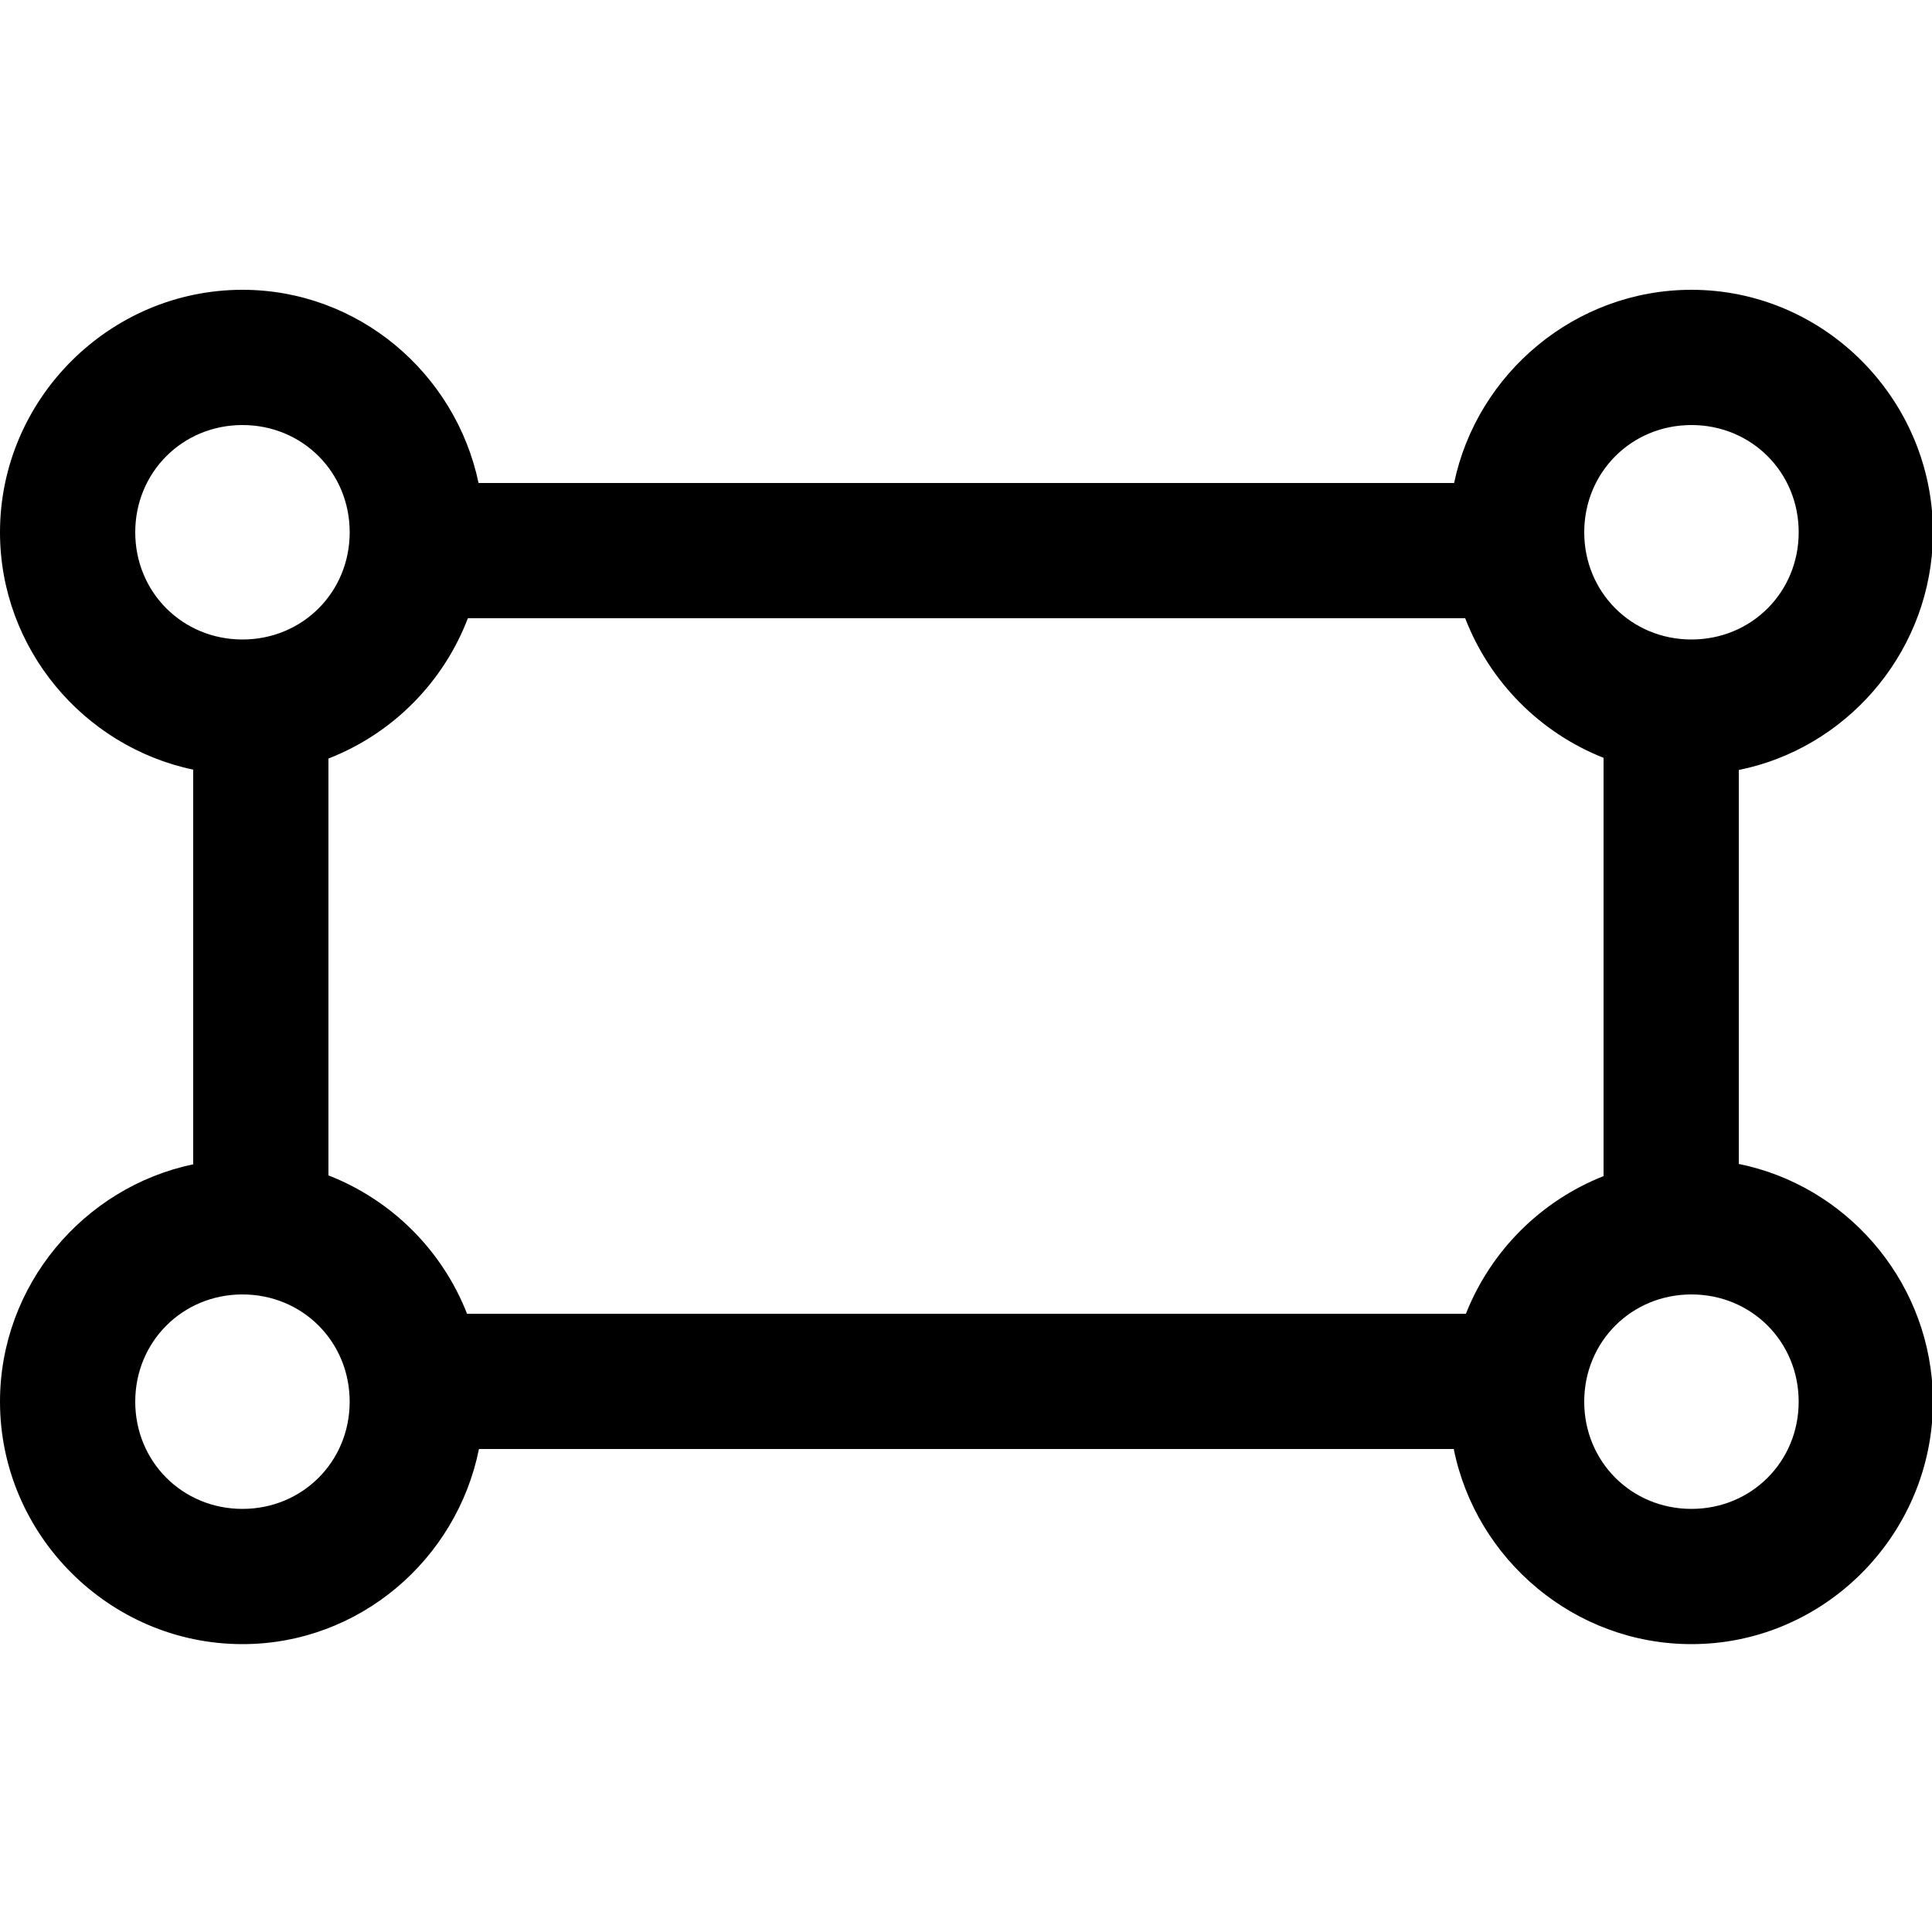
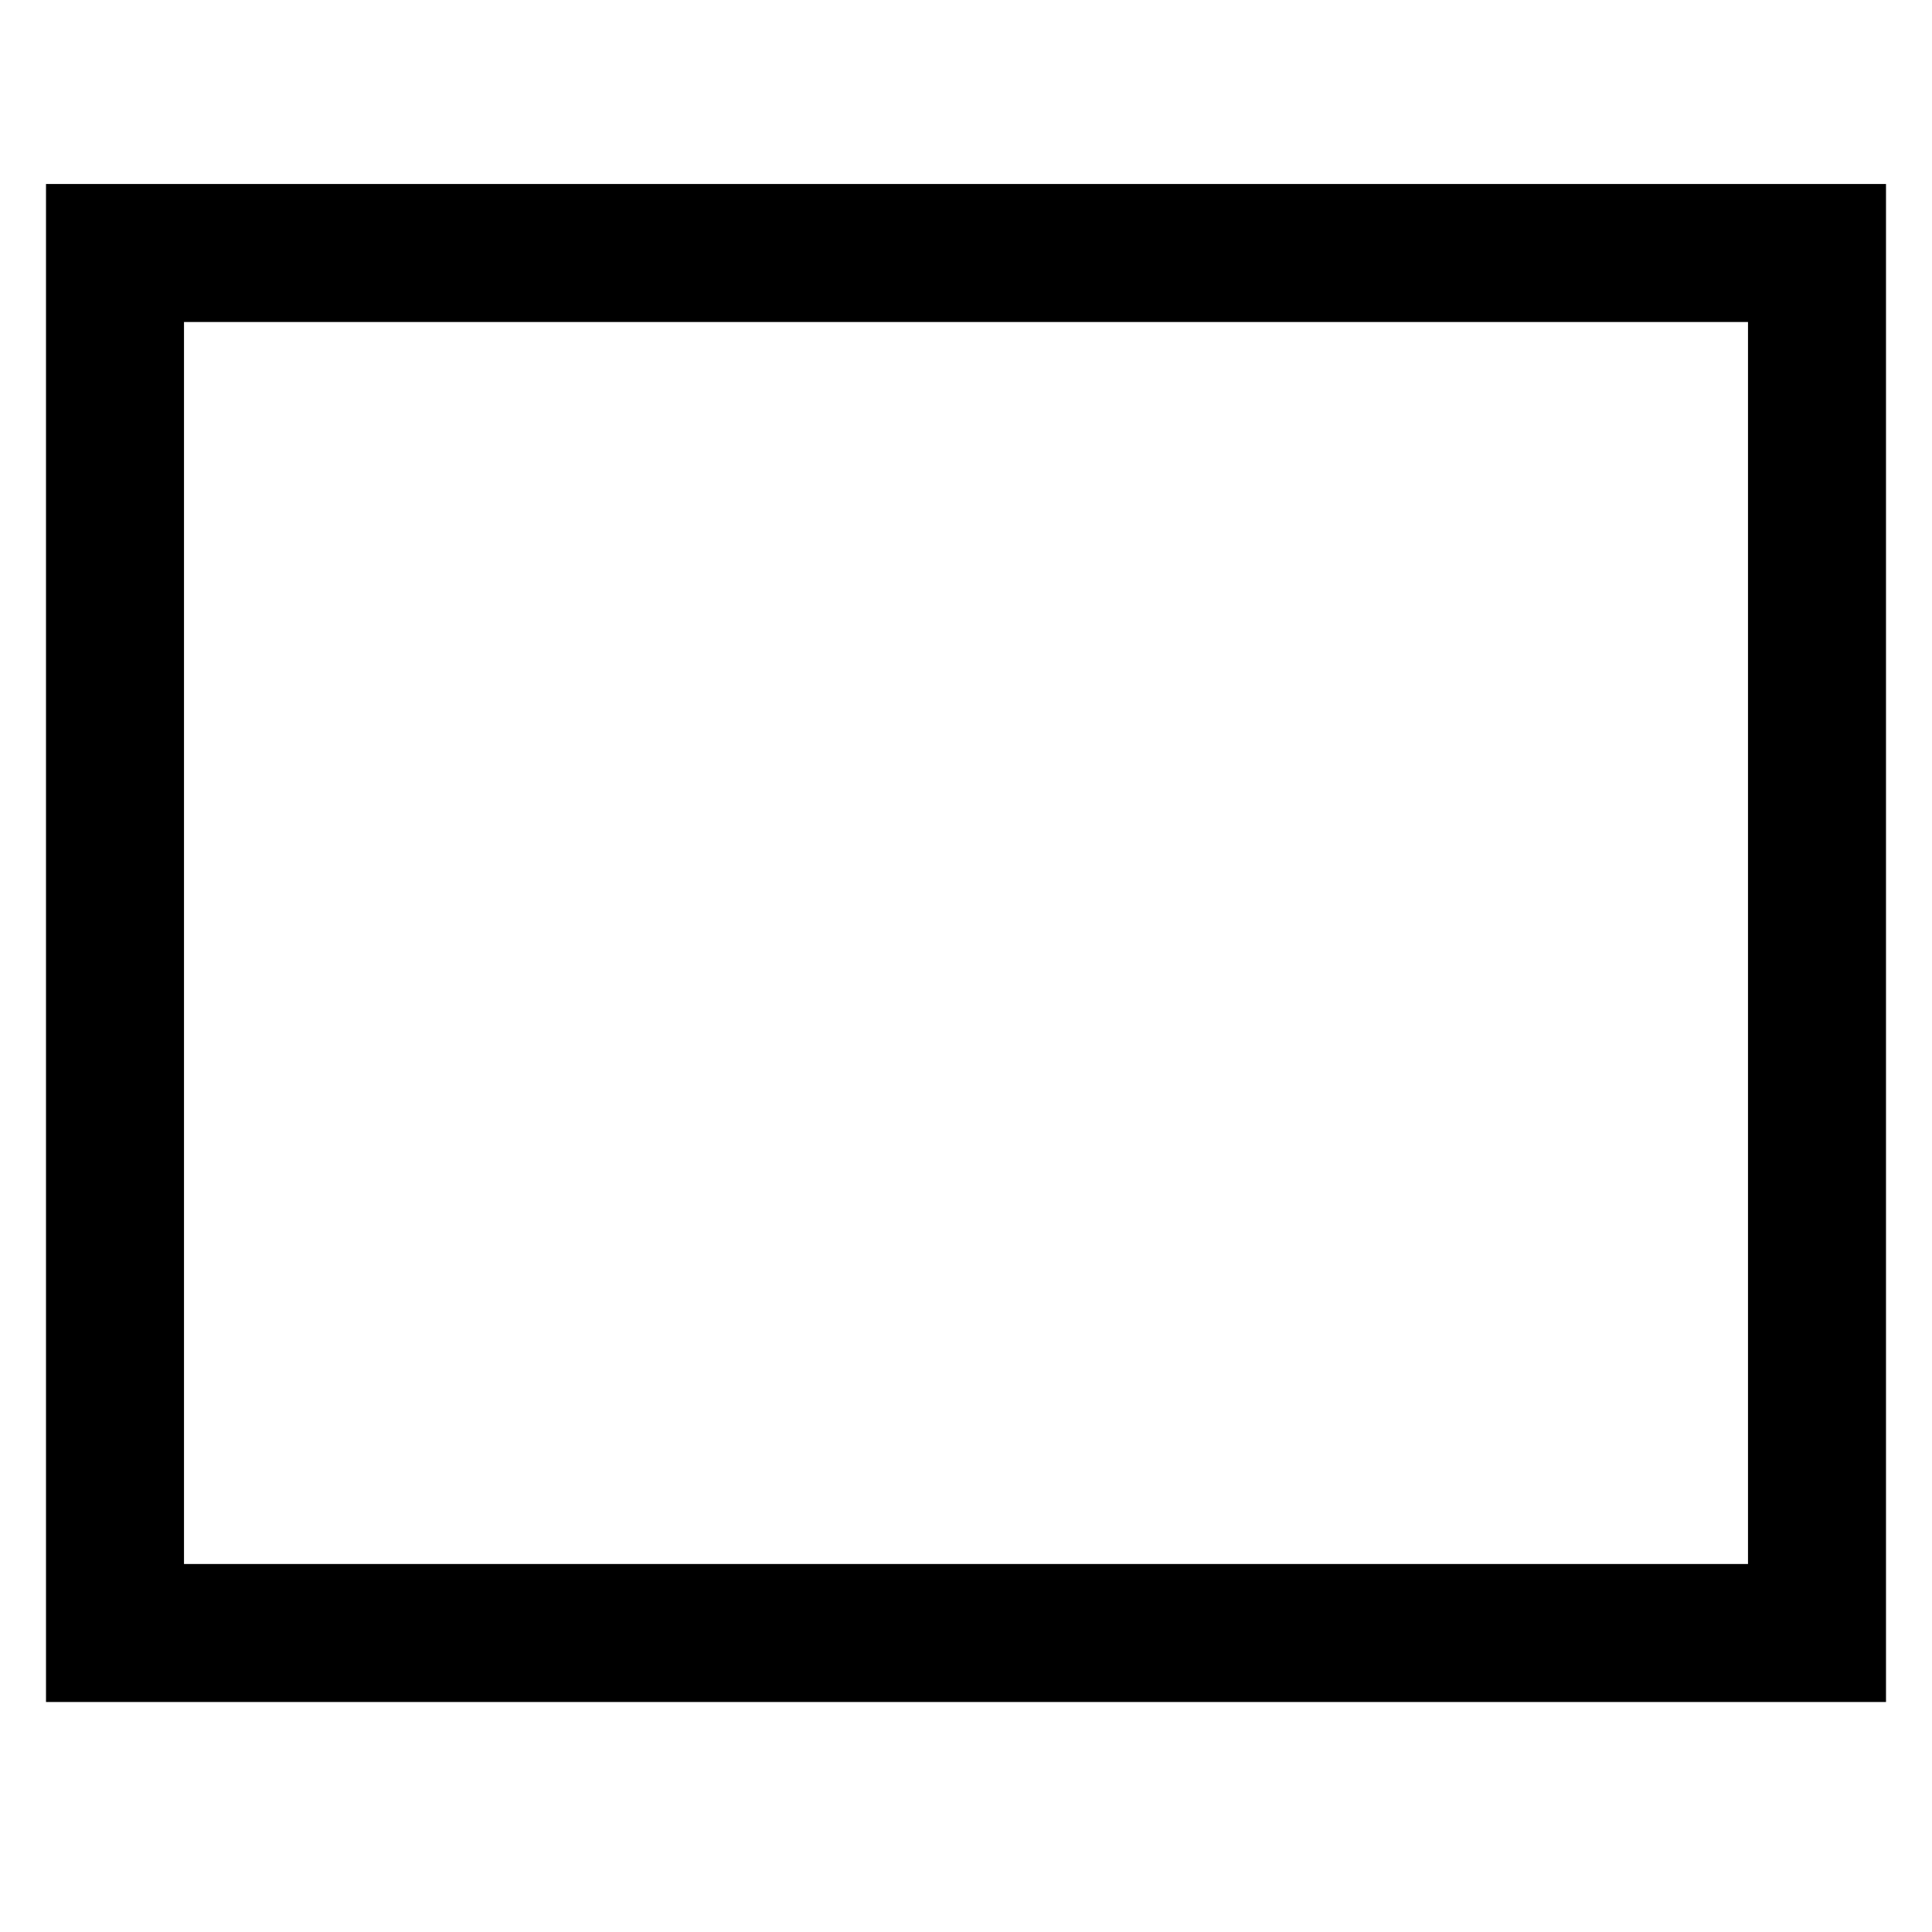
- <svg xmlns="http://www.w3.org/2000/svg" width="800px" height="800px" viewBox="0 0 100 100" aria-hidden="true" role="img" class="iconify iconify--gis" preserveAspectRatio="xMidYMid meet">
-   <path d="M12.55 15C5.662 15 0 20.661 0 27.55c0 6.017 4.317 11.096 10 12.286v20.428c-5.683 1.19-10 6.27-10 12.287C0 79.44 5.661 85.1 12.55 85.1c6.047 0 11.09-4.374 12.241-10.1h50.455c1.152 5.732 6.253 10.1 12.305 10.1c6.65 0 12.105-5.288 12.478-11.852a3.5 3.5 0 0 0 .07-.697a3.5 3.5 0 0 0-.07-.697C99.703 66.117 95.495 61.356 90 60.246V39.854c5.495-1.11 9.703-5.87 10.03-11.606a3.5 3.5 0 0 0 .07-.697a3.5 3.5 0 0 0-.07-.697C99.655 20.29 94.201 15 87.55 15c-6.016 0-11.096 4.317-12.286 10H24.77c-1.19-5.676-6.209-10-12.22-10zm0 7c3.107 0 5.55 2.444 5.55 5.55c0 3.107-2.443 5.55-5.55 5.55C9.445 33.1 7 30.657 7 27.55C7 24.445 9.444 22 12.55 22zm75 0c3.107 0 5.55 2.444 5.55 5.55c0 3.107-2.443 5.55-5.55 5.55c-3.106 0-5.55-2.443-5.55-5.55c0-3.106 2.444-5.55 5.55-5.55zM24.218 32h51.62A12.678 12.678 0 0 0 83 39.225v21.65A12.684 12.684 0 0 0 75.875 68h-51.7A12.64 12.64 0 0 0 17 60.838V39.262A12.638 12.638 0 0 0 24.217 32zM12.55 67c3.106 0 5.549 2.444 5.549 5.55c0 3.107-2.443 5.55-5.55 5.55C9.445 78.1 7 75.657 7 72.55C7 69.445 9.444 67 12.55 67zm75 0c3.106 0 5.549 2.444 5.549 5.55c0 3.107-2.443 5.55-5.55 5.55c-3.106 0-5.55-2.443-5.55-5.55c0-3.106 2.444-5.55 5.55-5.55z" fill="#000000" />
+ <svg xmlns="http://www.w3.org/2000/svg" fill="#000000" version="1.1" baseProfile="tiny" id="Layer_1" width="800px" height="800px" viewBox="-0.5 0.5 42 42" xml:space="preserve">
+   <path d="M0.5,4.5v33h40v-33H0.5z M3.5,7.5h34v27h-34V7.5z" />
</svg>
